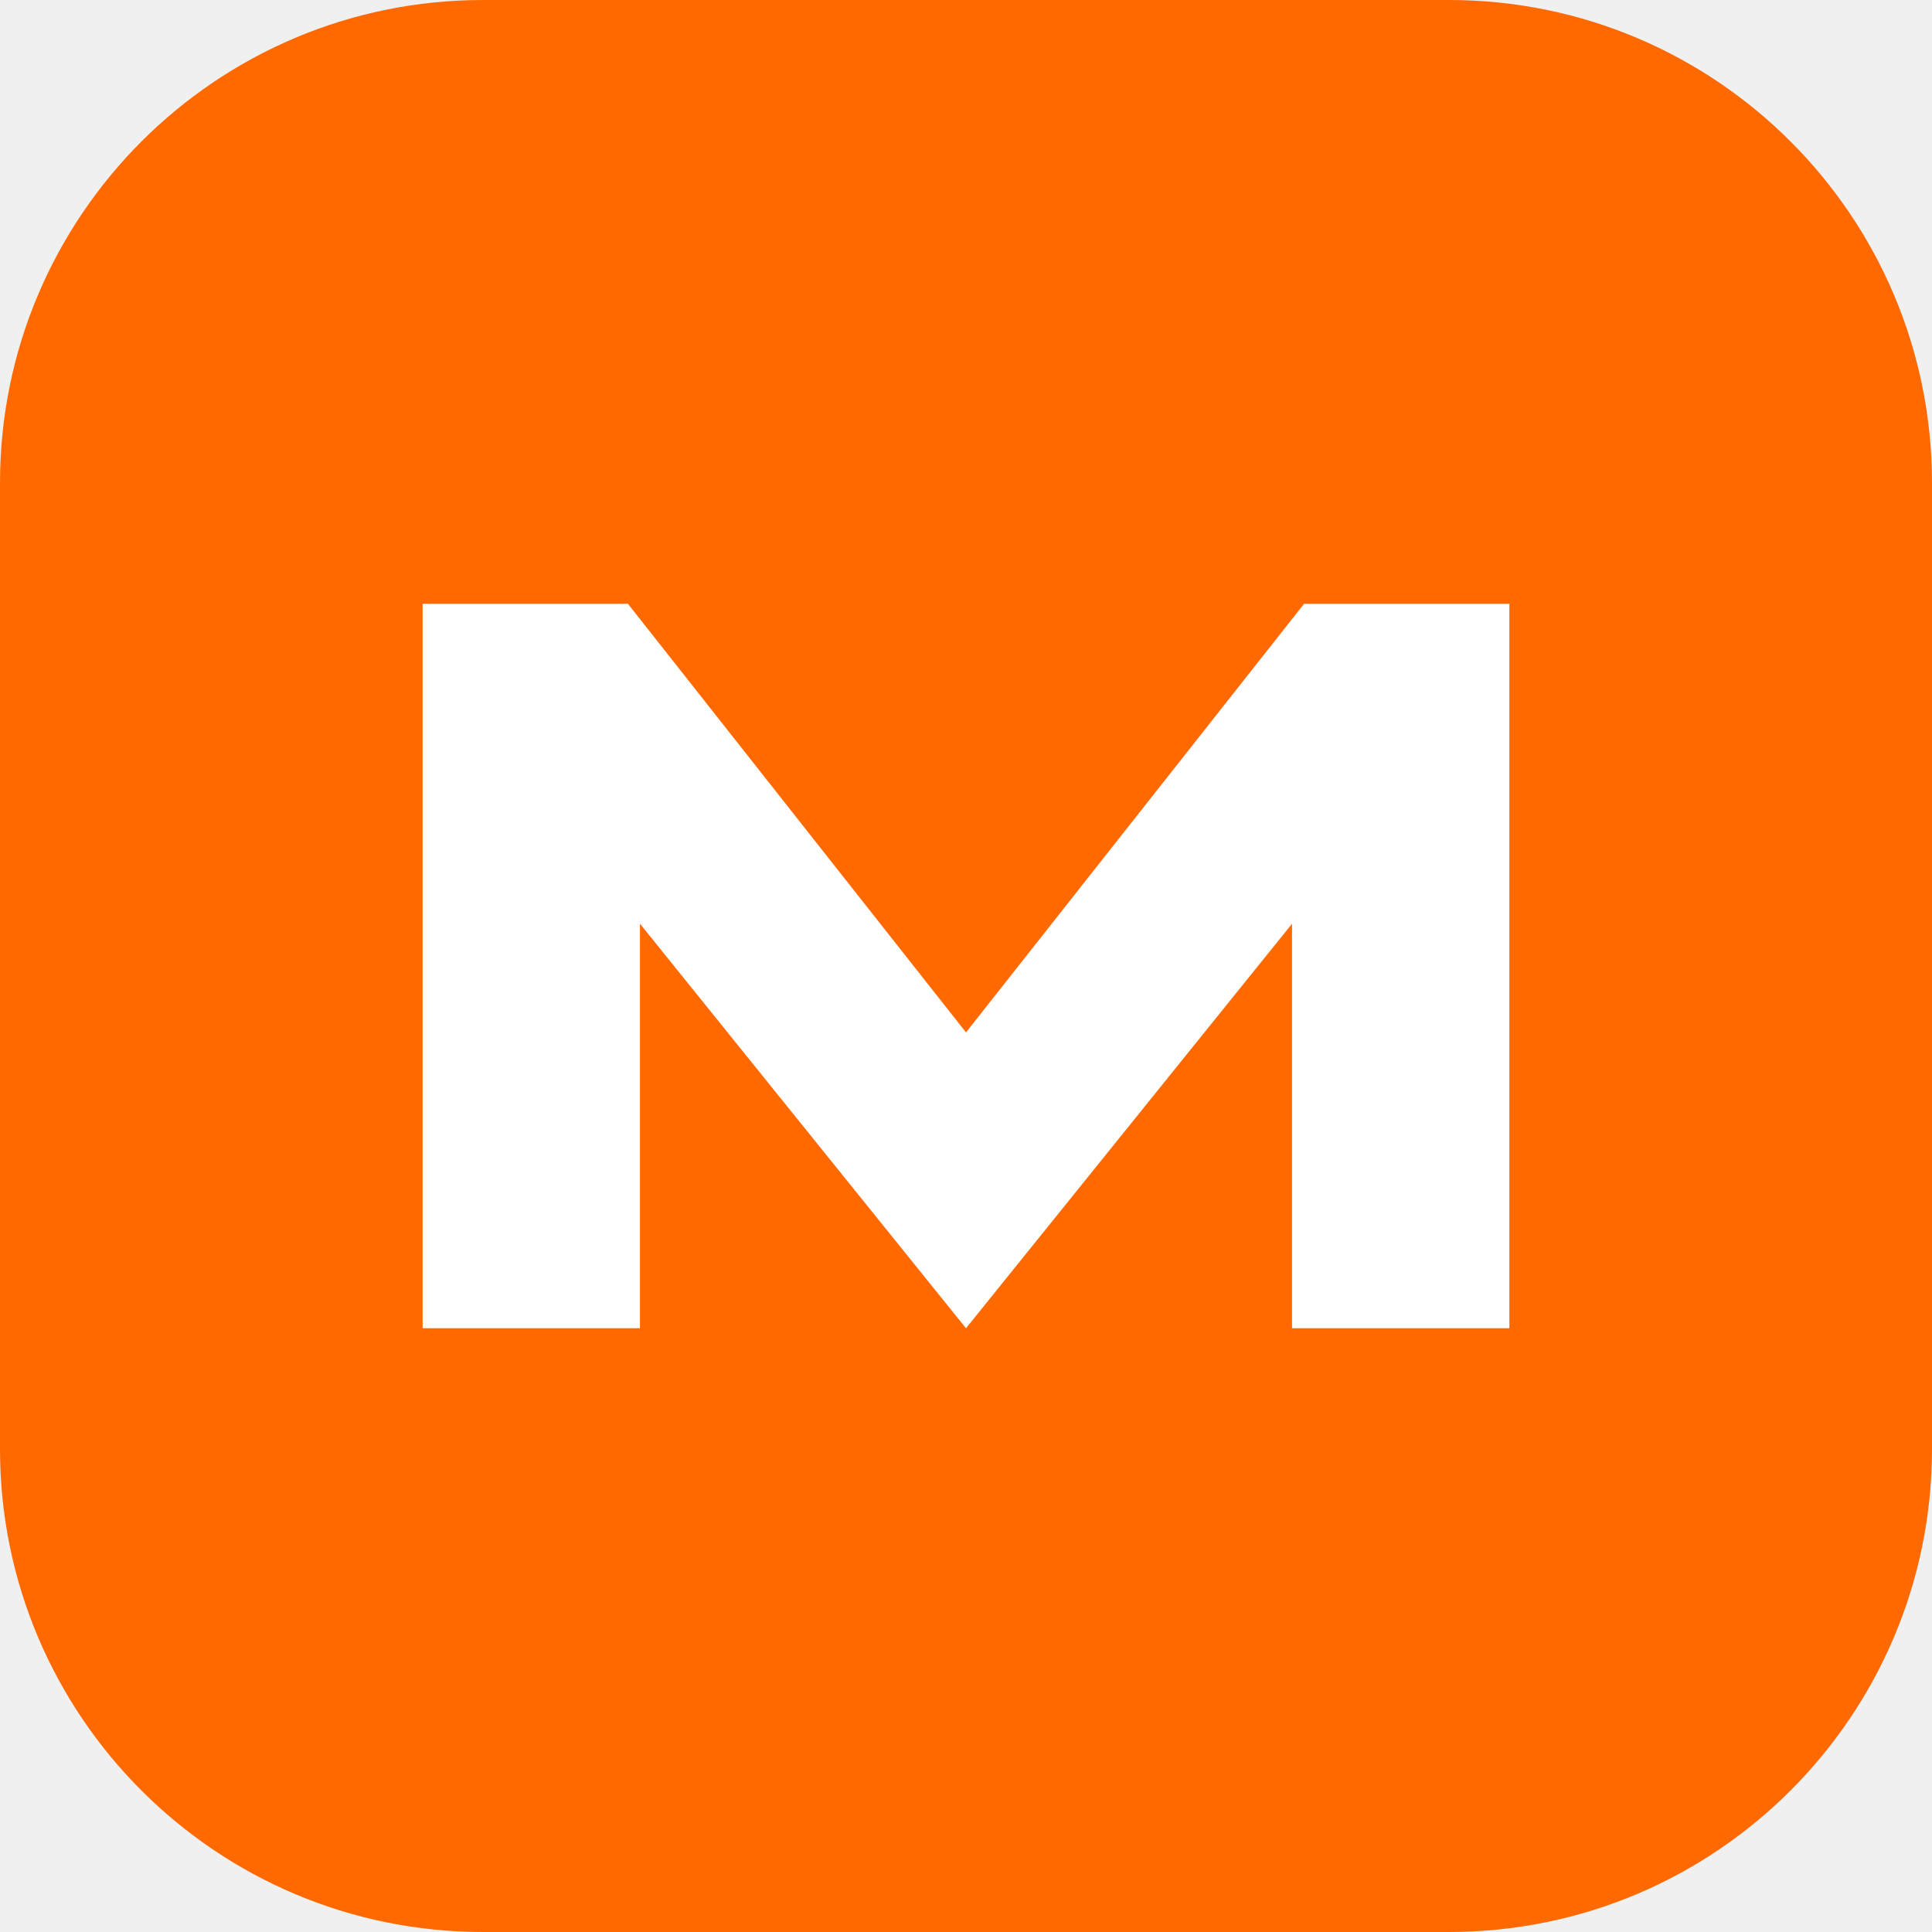
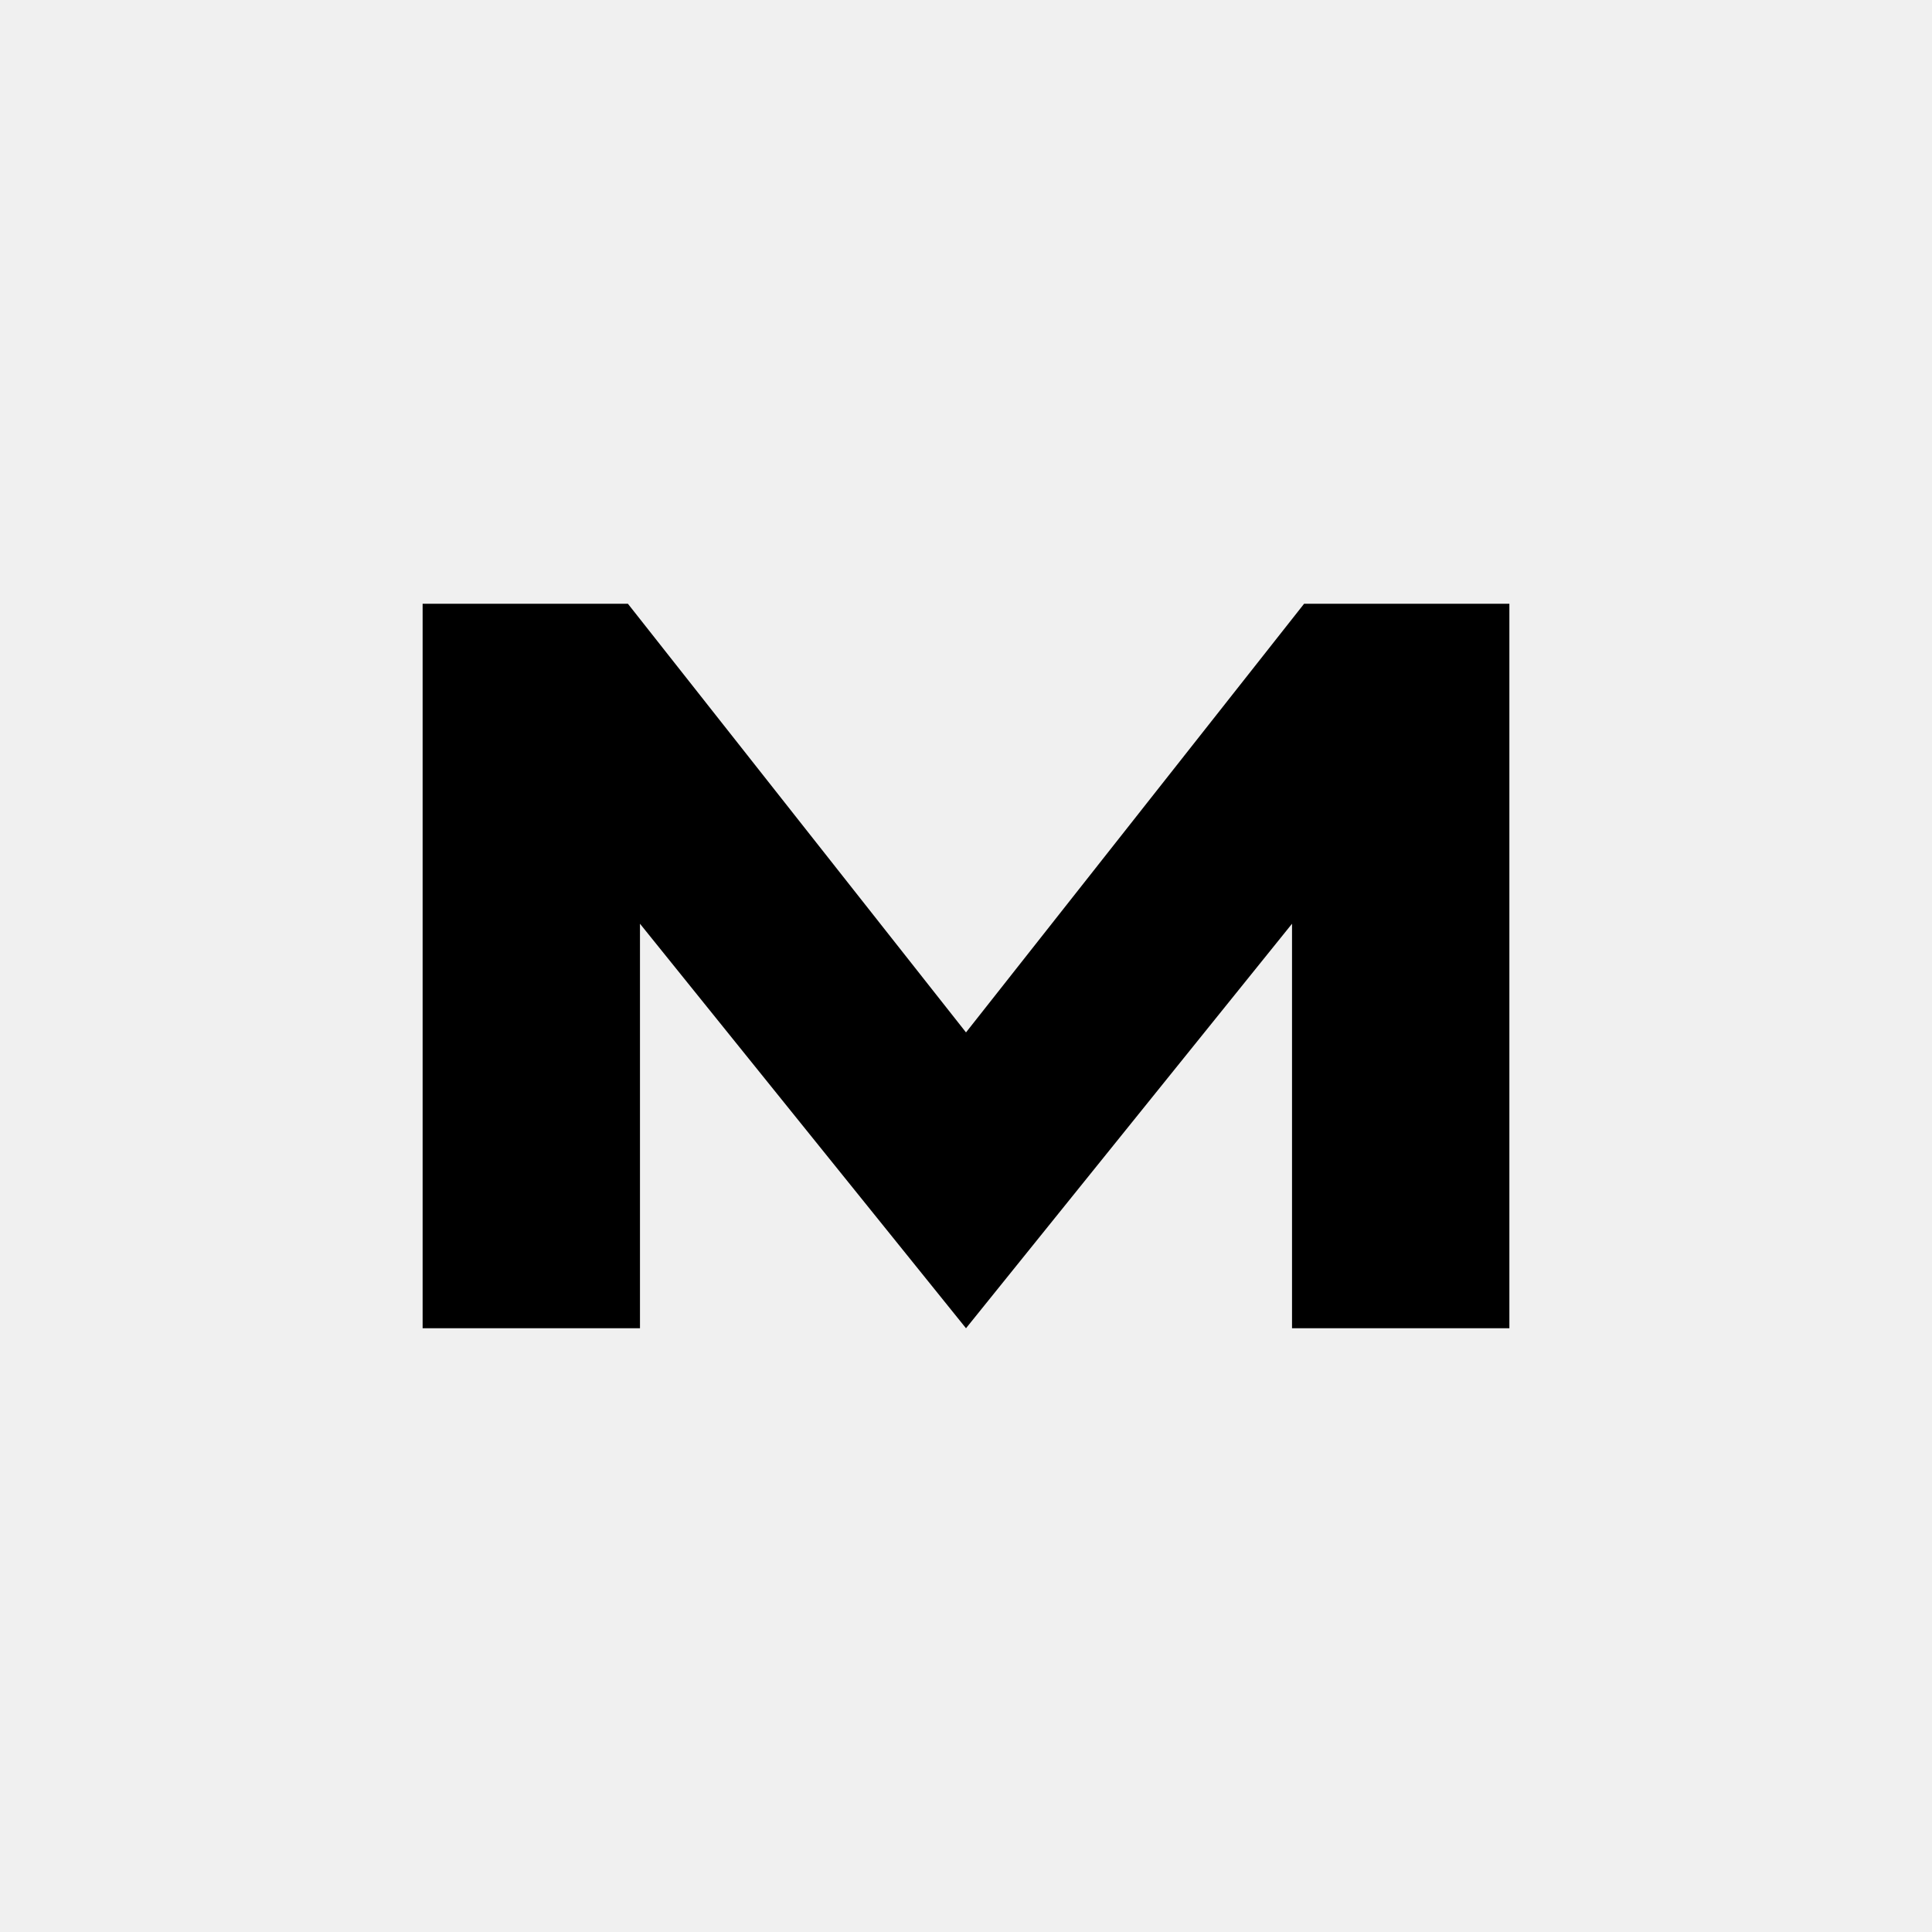
- <svg xmlns="http://www.w3.org/2000/svg" viewBox="0 0 32 32">
-   <rect width="32" height="32" rx="8" fill="#ff6900" />
-   <path fill="#fff" d="M7 22V10h3.4l5.6 7.1 5.6-7.1H25v12h-3.6v-6.7L16 22l-5.4-6.7V22H7z" />
+ <svg xmlns="http://www.w3.org/2000/svg" viewBox="0 0 32 32" role="img" aria-label="Xiaomi MiMo">
+   <path fill="#000000" d="M7 22V10h3.4l5.6 7.1 5.6-7.1H25v12h-3.6v-6.7L16 22l-5.4-6.7V22H7z" />
</svg>
